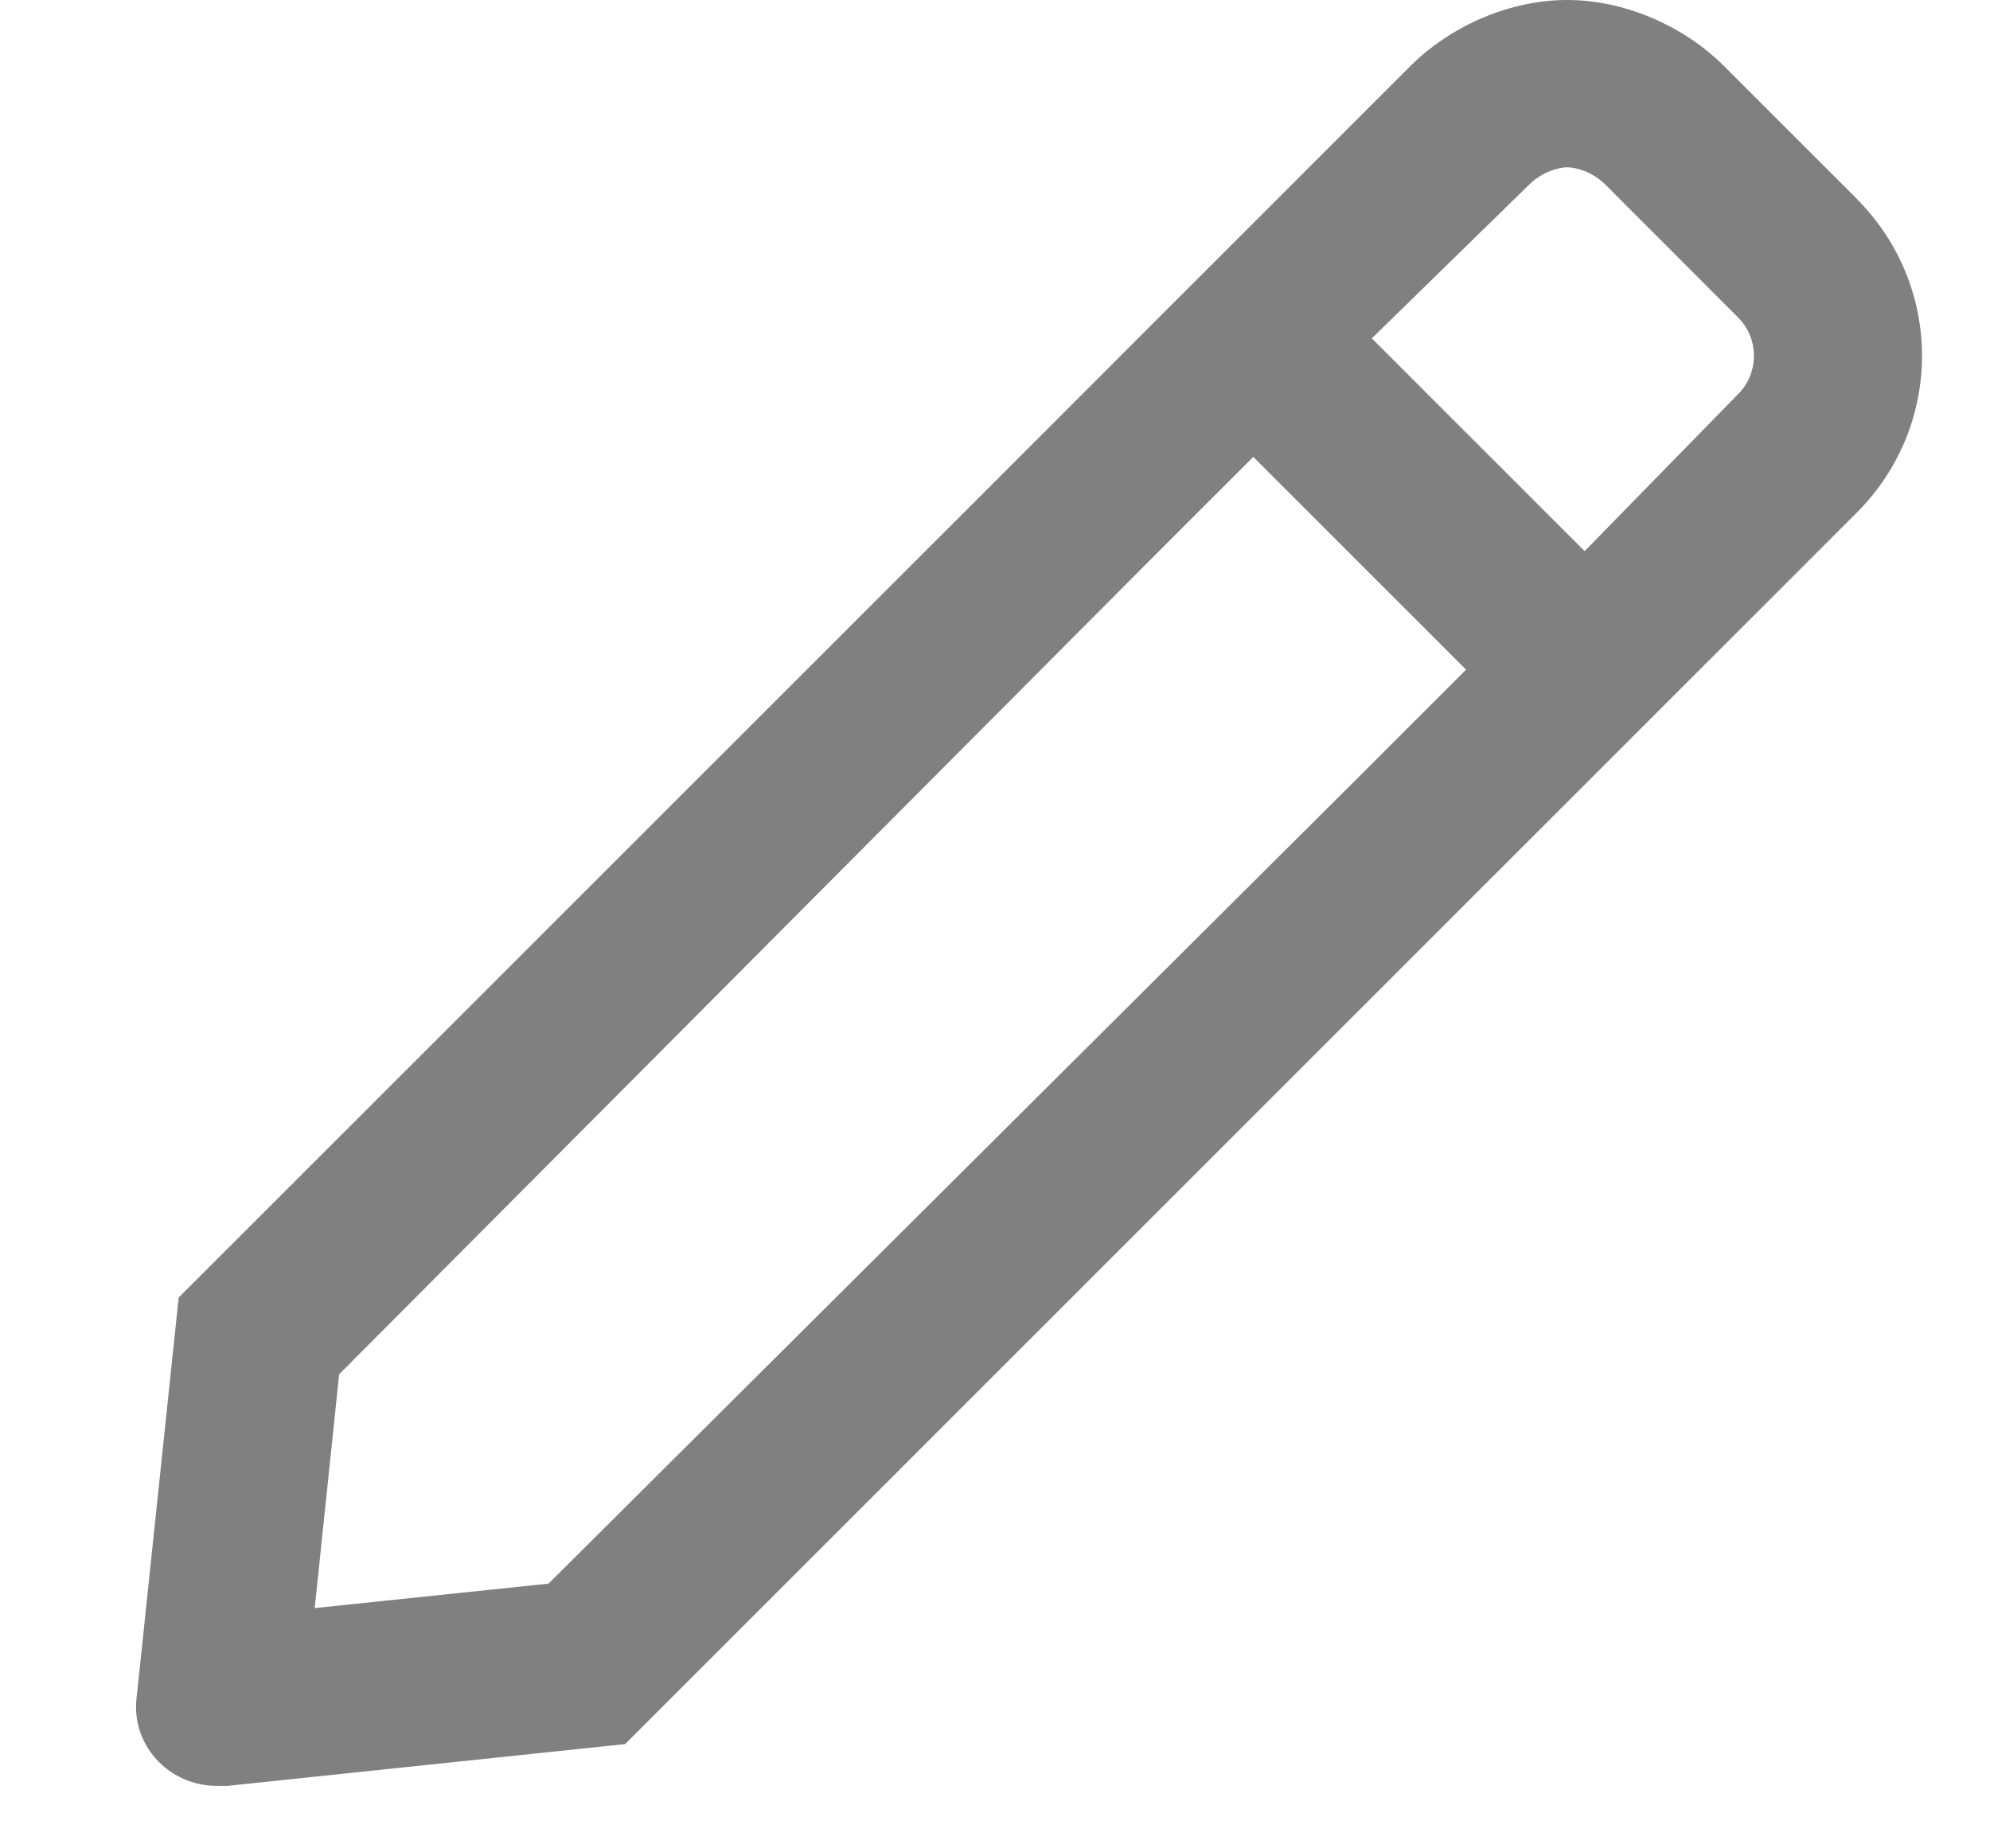
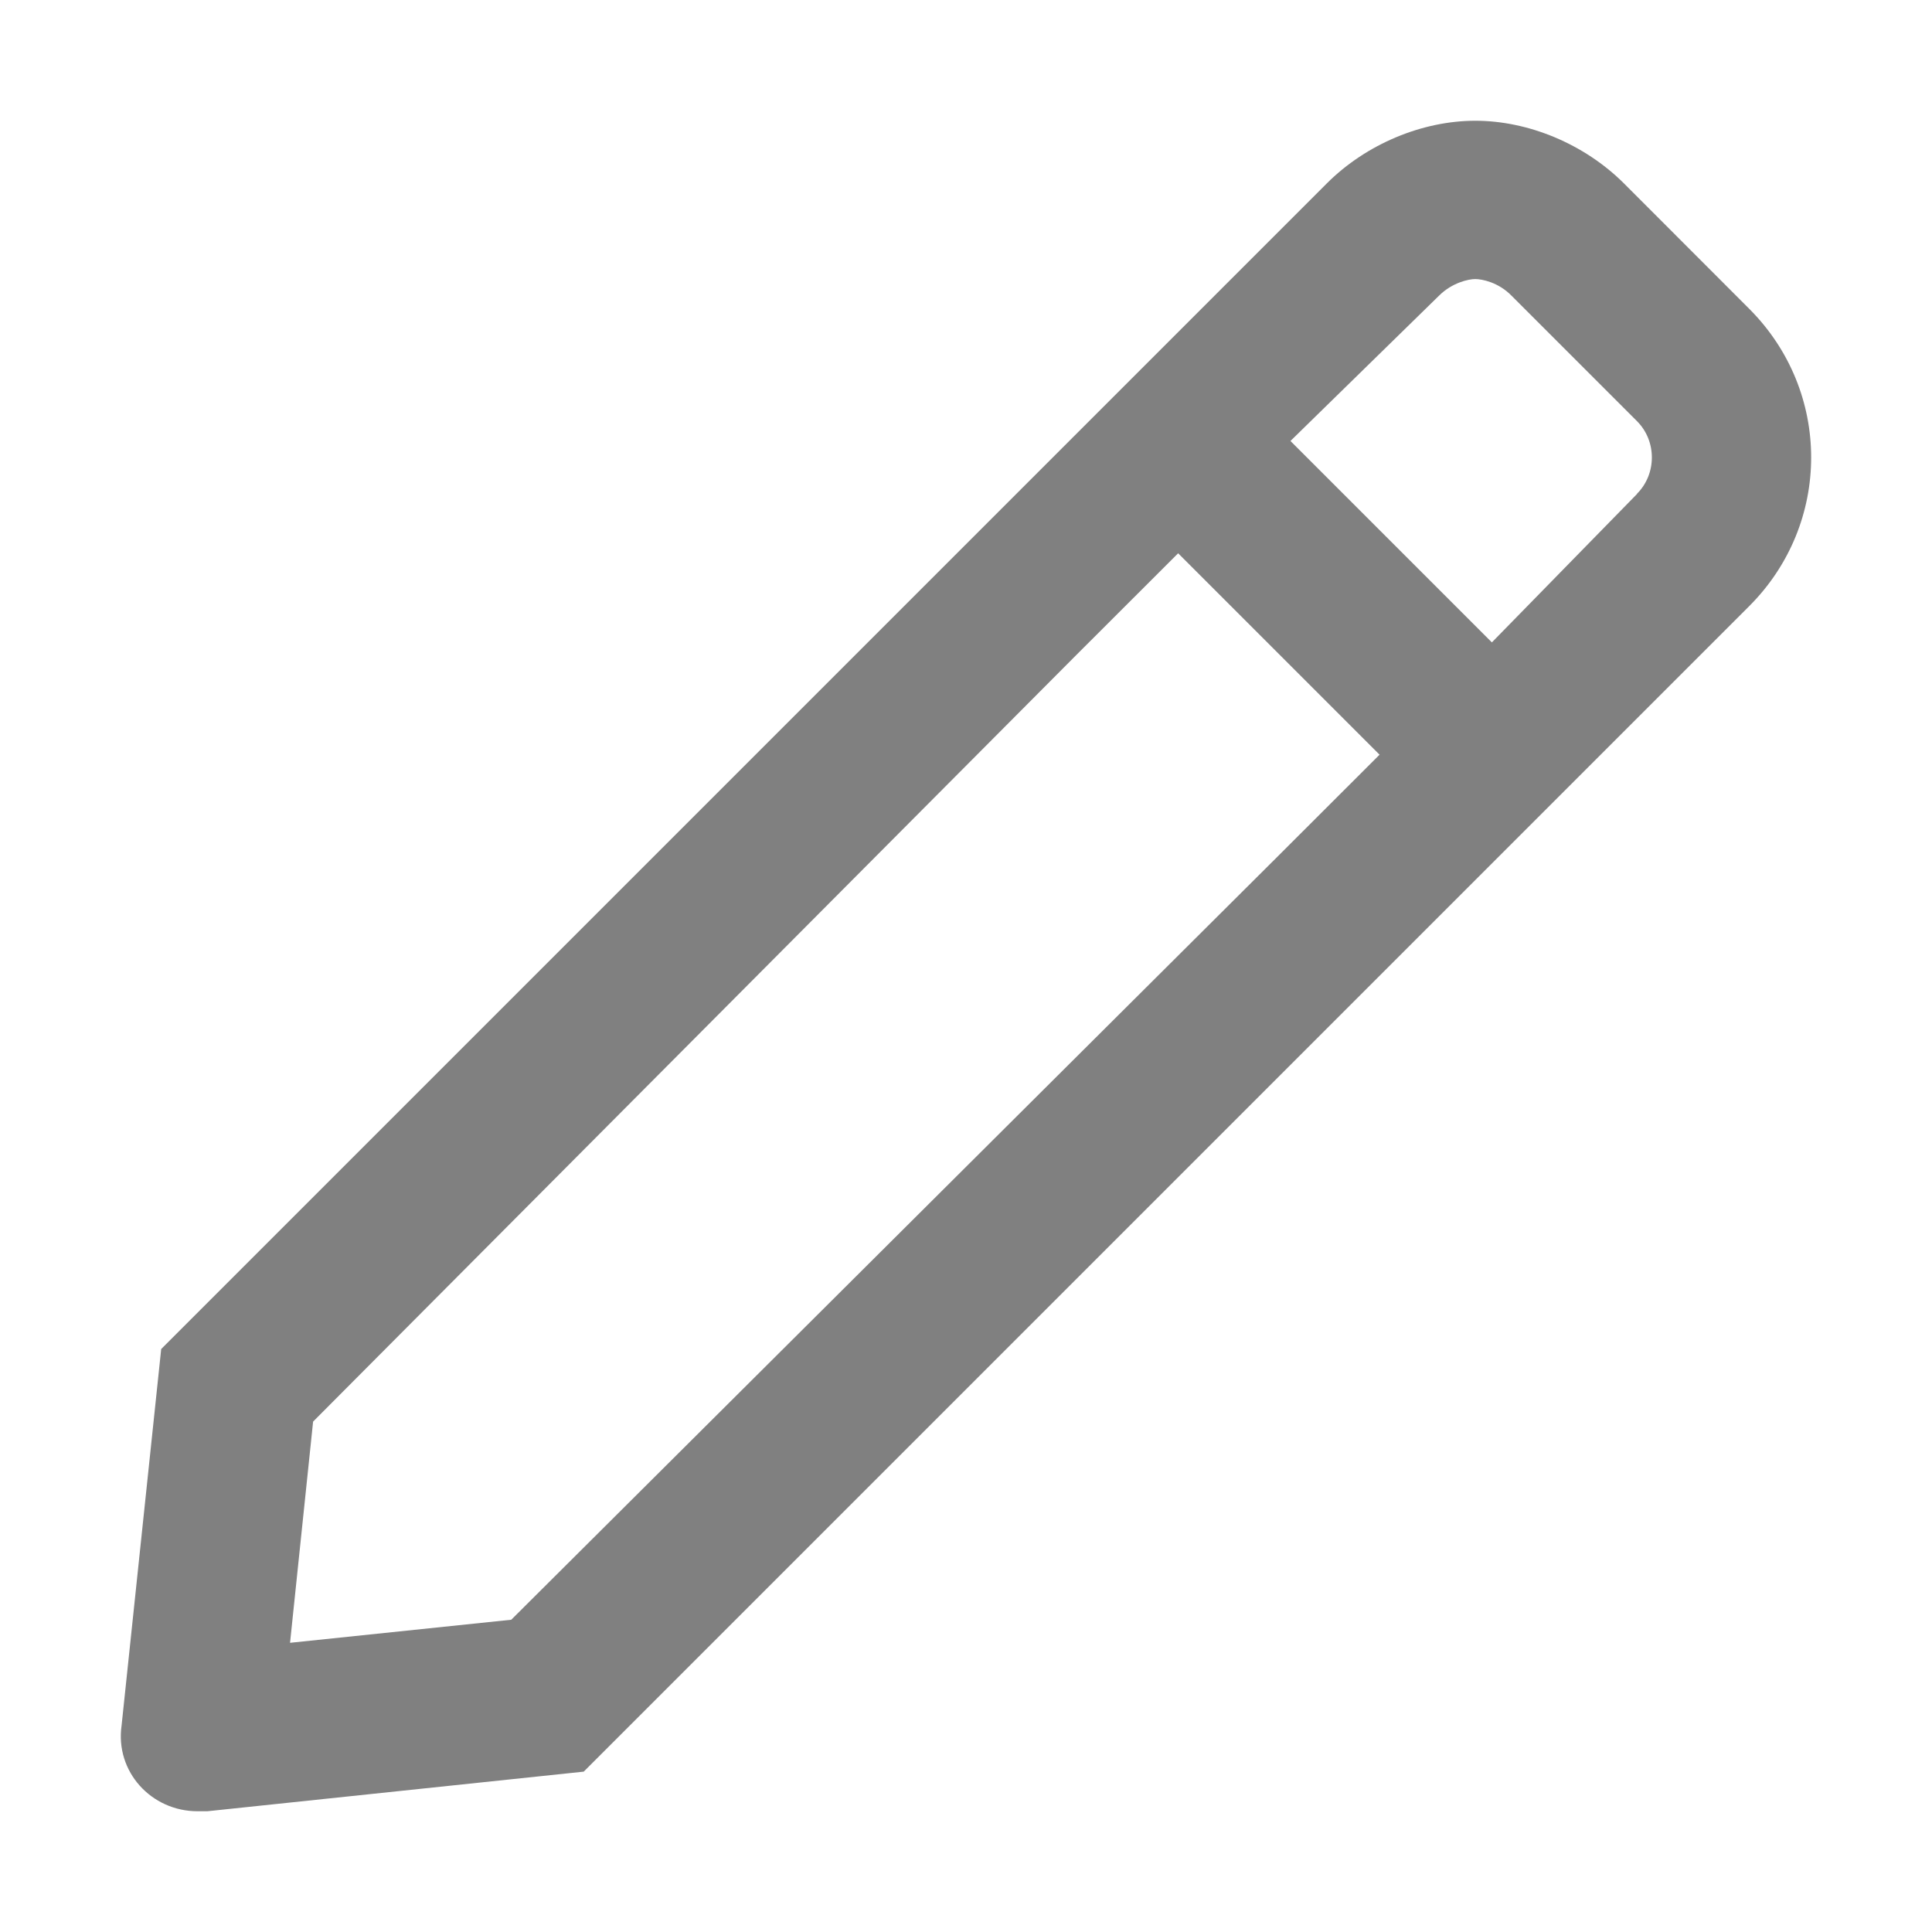
- <svg xmlns="http://www.w3.org/2000/svg" width="14" height="13" viewBox="0 0 14 13" fill="none">
-   <path d="M13.063 1.399L12.13 0.466C11.835 0.172 11.418 0 11.025 0C10.633 0 10.216 0.172 9.921 0.466L8.08 2.307L7.246 3.142L1.257 9.13L0.963 11.928C0.913 12.272 1.183 12.566 1.527 12.566C1.551 12.566 1.576 12.566 1.6 12.566L4.398 12.272L10.387 6.283L11.221 5.449L13.062 3.608C13.675 2.994 13.675 2.013 13.062 1.399H13.063ZM3.859 11.143L2.214 11.315L2.386 9.67L8.056 3.976L8.817 3.215L10.314 4.712L9.553 5.473L3.859 11.143ZM12.228 2.773L11.148 3.878L9.651 2.381L10.756 1.301C10.854 1.203 10.976 1.177 11.025 1.177C11.075 1.177 11.197 1.201 11.296 1.301L12.228 2.234C12.376 2.381 12.376 2.626 12.228 2.773V2.773Z" fill="#808080" />
+ <svg xmlns="http://www.w3.org/2000/svg" width="16" height="16" viewBox="0 0 16 16" fill="none" version="1.1" id="svg4">
+   <defs id="defs8" />
+   <path d="M 14.488,2.559 13.449,1.519 C 13.12,1.191 12.656,1 12.218,1 11.781,1 11.316,1.191 10.988,1.519 L 8.937,3.57 8.007,4.5 1.335,11.172 1.007,14.289 C 0.952,14.672 1.253,15 1.636,15 c 0.026,0 0.055,0 0.081,0 l 3.117,-0.328 6.672,-6.672 0.93,-0.93 2.051,-2.051 c 0.683,-0.684 0.683,-1.777 0,-2.461 z M 4.234,13.414 2.402,13.605 2.593,11.773 8.909,5.429 9.757,4.582 11.425,6.25 10.577,7.097 Z M 13.558,4.09 12.355,5.32 10.687,3.652 11.917,2.449 c 0.109,-0.109 0.246,-0.138 0.3,-0.138 0.055,0 0.192,0.026 0.301,0.138 l 1.039,1.039 c 0.164,0.164 0.164,0.437 0,0.601 z" fill="#808080" id="path2" style="stroke-width:1.114" />
</svg>
